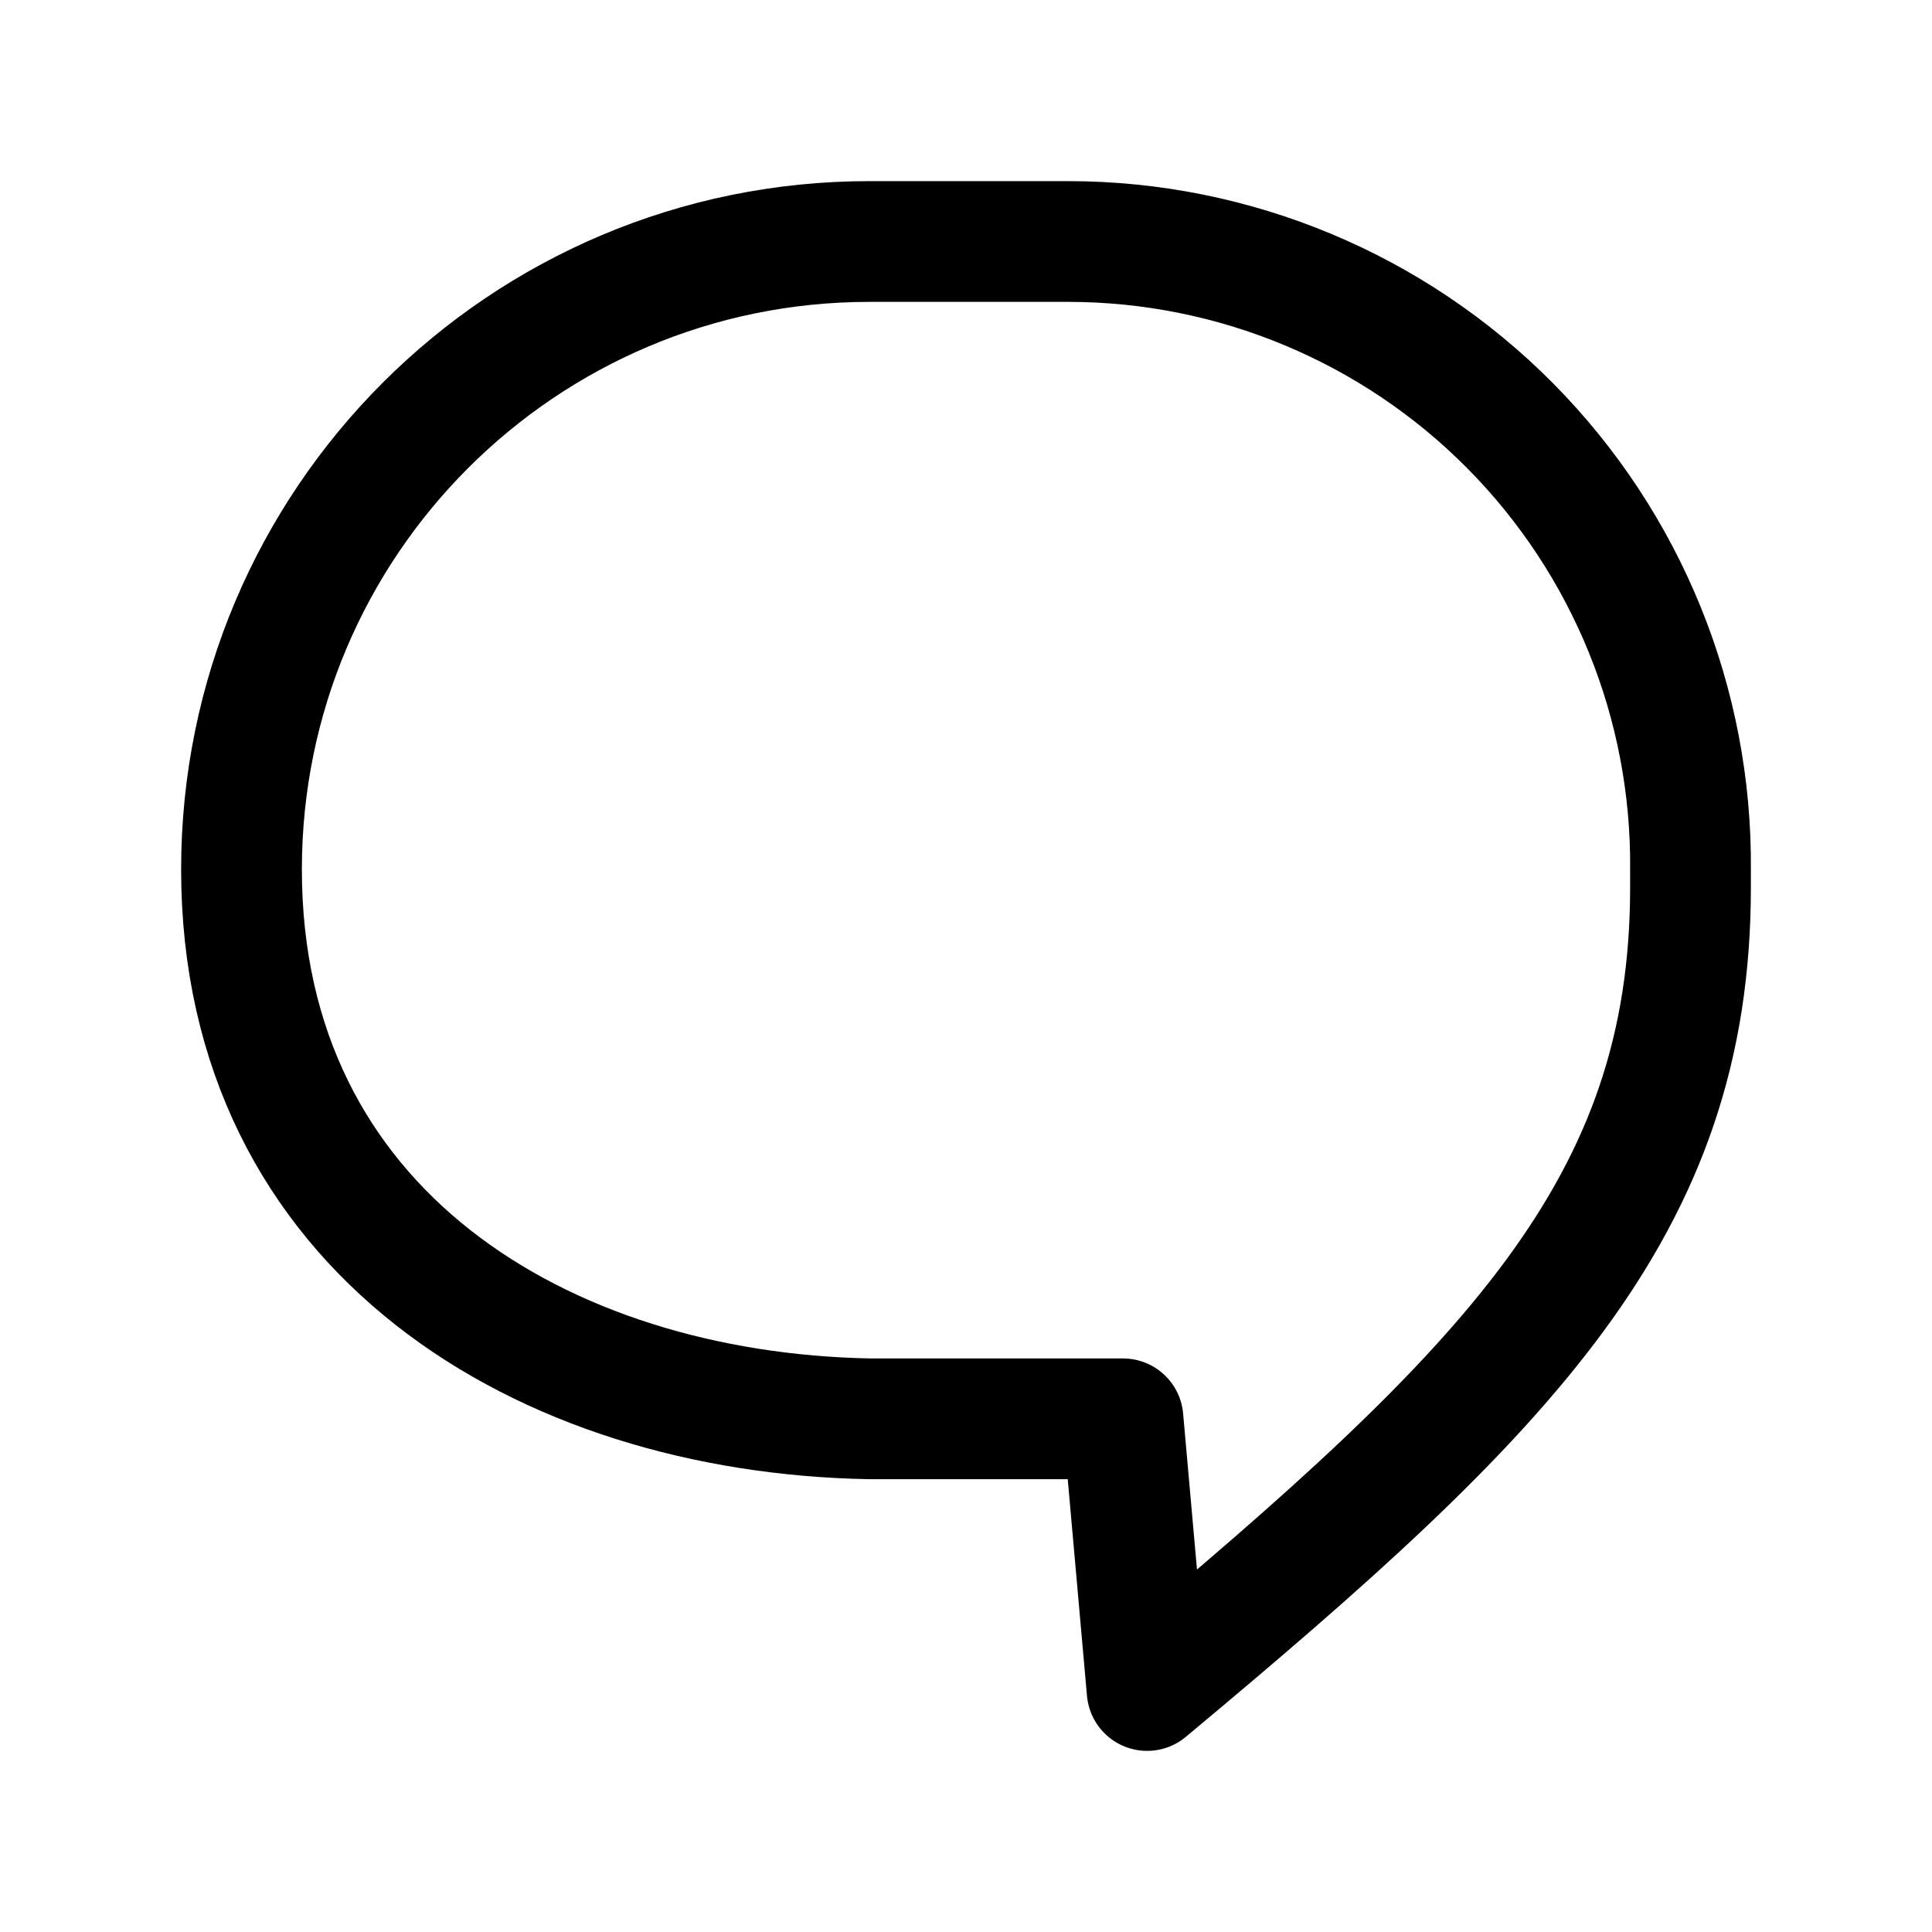
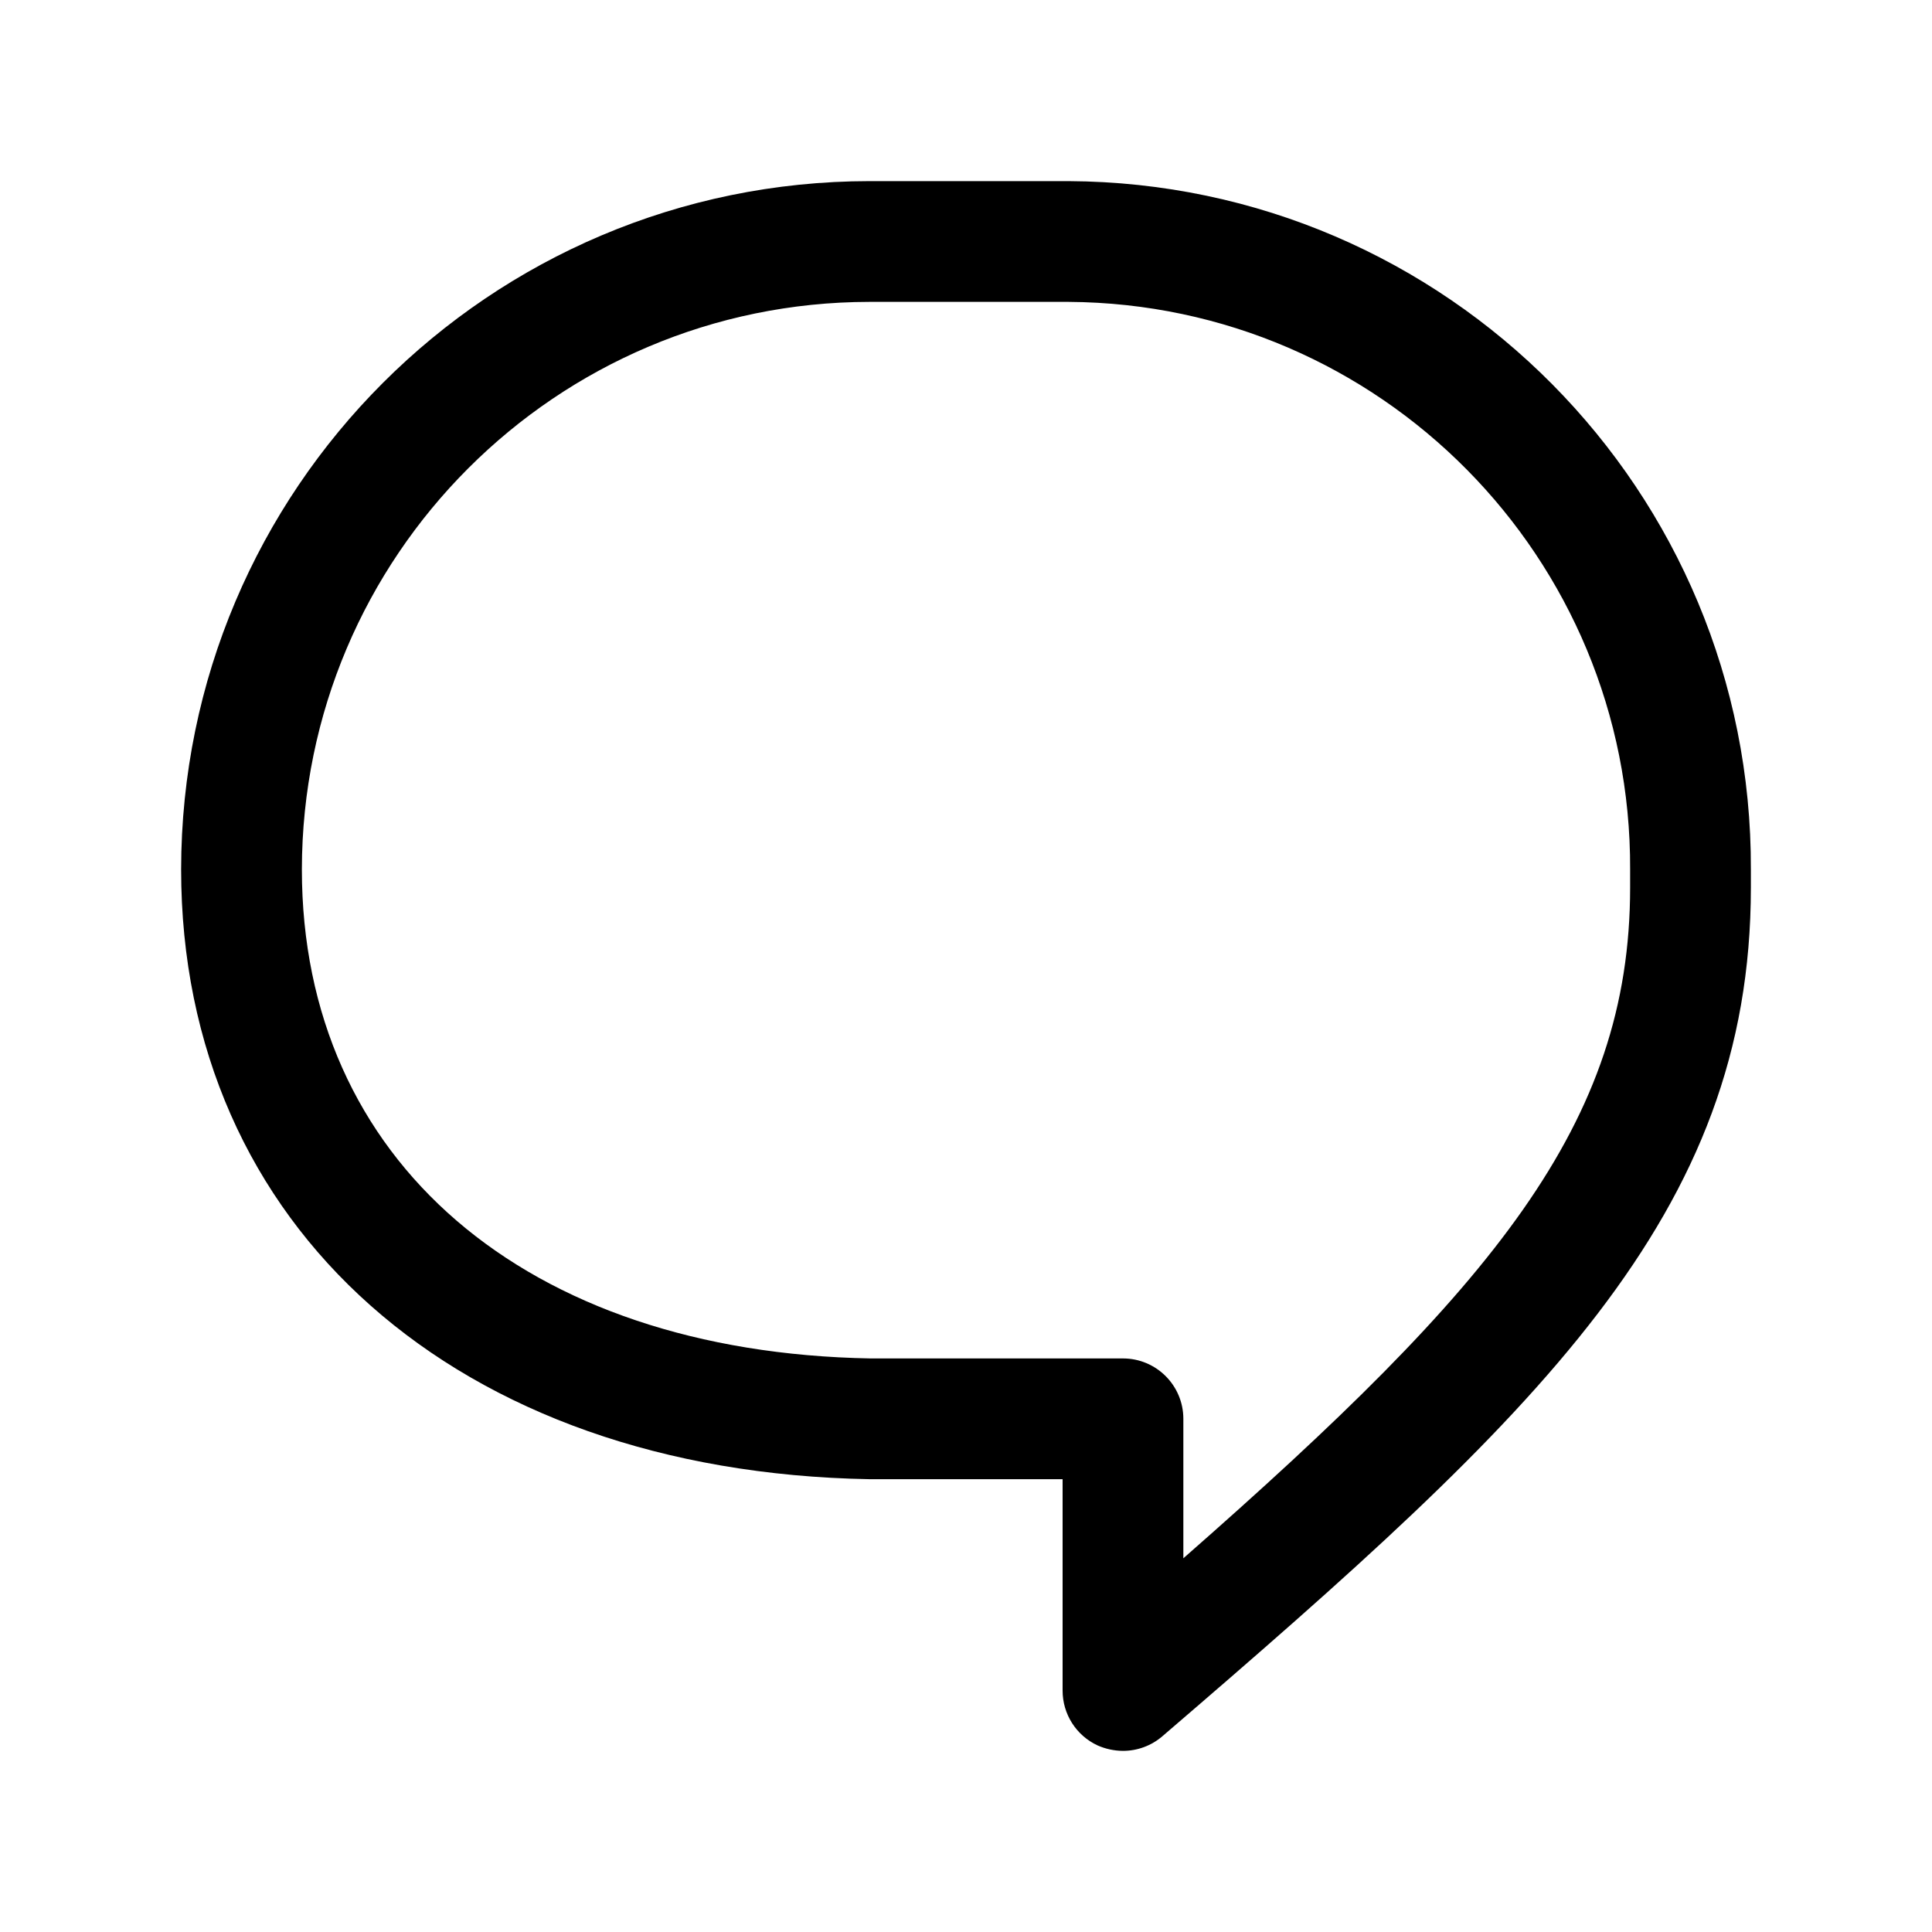
<svg xmlns="http://www.w3.org/2000/svg" aria-hidden="true" viewBox="0 0 32 32">
-   <path fill="none" stroke="currentColor" stroke-linecap="round" stroke-linejoin="round" stroke-width="2" d="M19 28c6-5 9-8 9-13.3v-.3A10.31 10.31 0 0017.7 4h-3.3A10.4 10.4 0 004 14.4c0 6 5 9 10.4 9.1h4.2z" />
+   <path fill="currentColor" d="M18.6 29a1.06 1.06 0 01-.42-.09 1 1 0 01-.58-.91v-3.5h-3.2C7.57 24.38 3 20.32 3 14.4A11.41 11.41 0 0114.4 3h3.3A11.36 11.36 0 0129 14.4v.3c0 5.43-3.52 8.71-9.75 14.06a1 1 0 01-.65.24zm0-6.5a1 1 0 011 1v2.31c5.13-4.5 7.4-7.19 7.4-11.11v-.3A9.36 9.36 0 0017.7 5h-3.3A9.41 9.41 0 005 14.4c0 4.82 3.7 8 9.42 8.1z" />
</svg>
